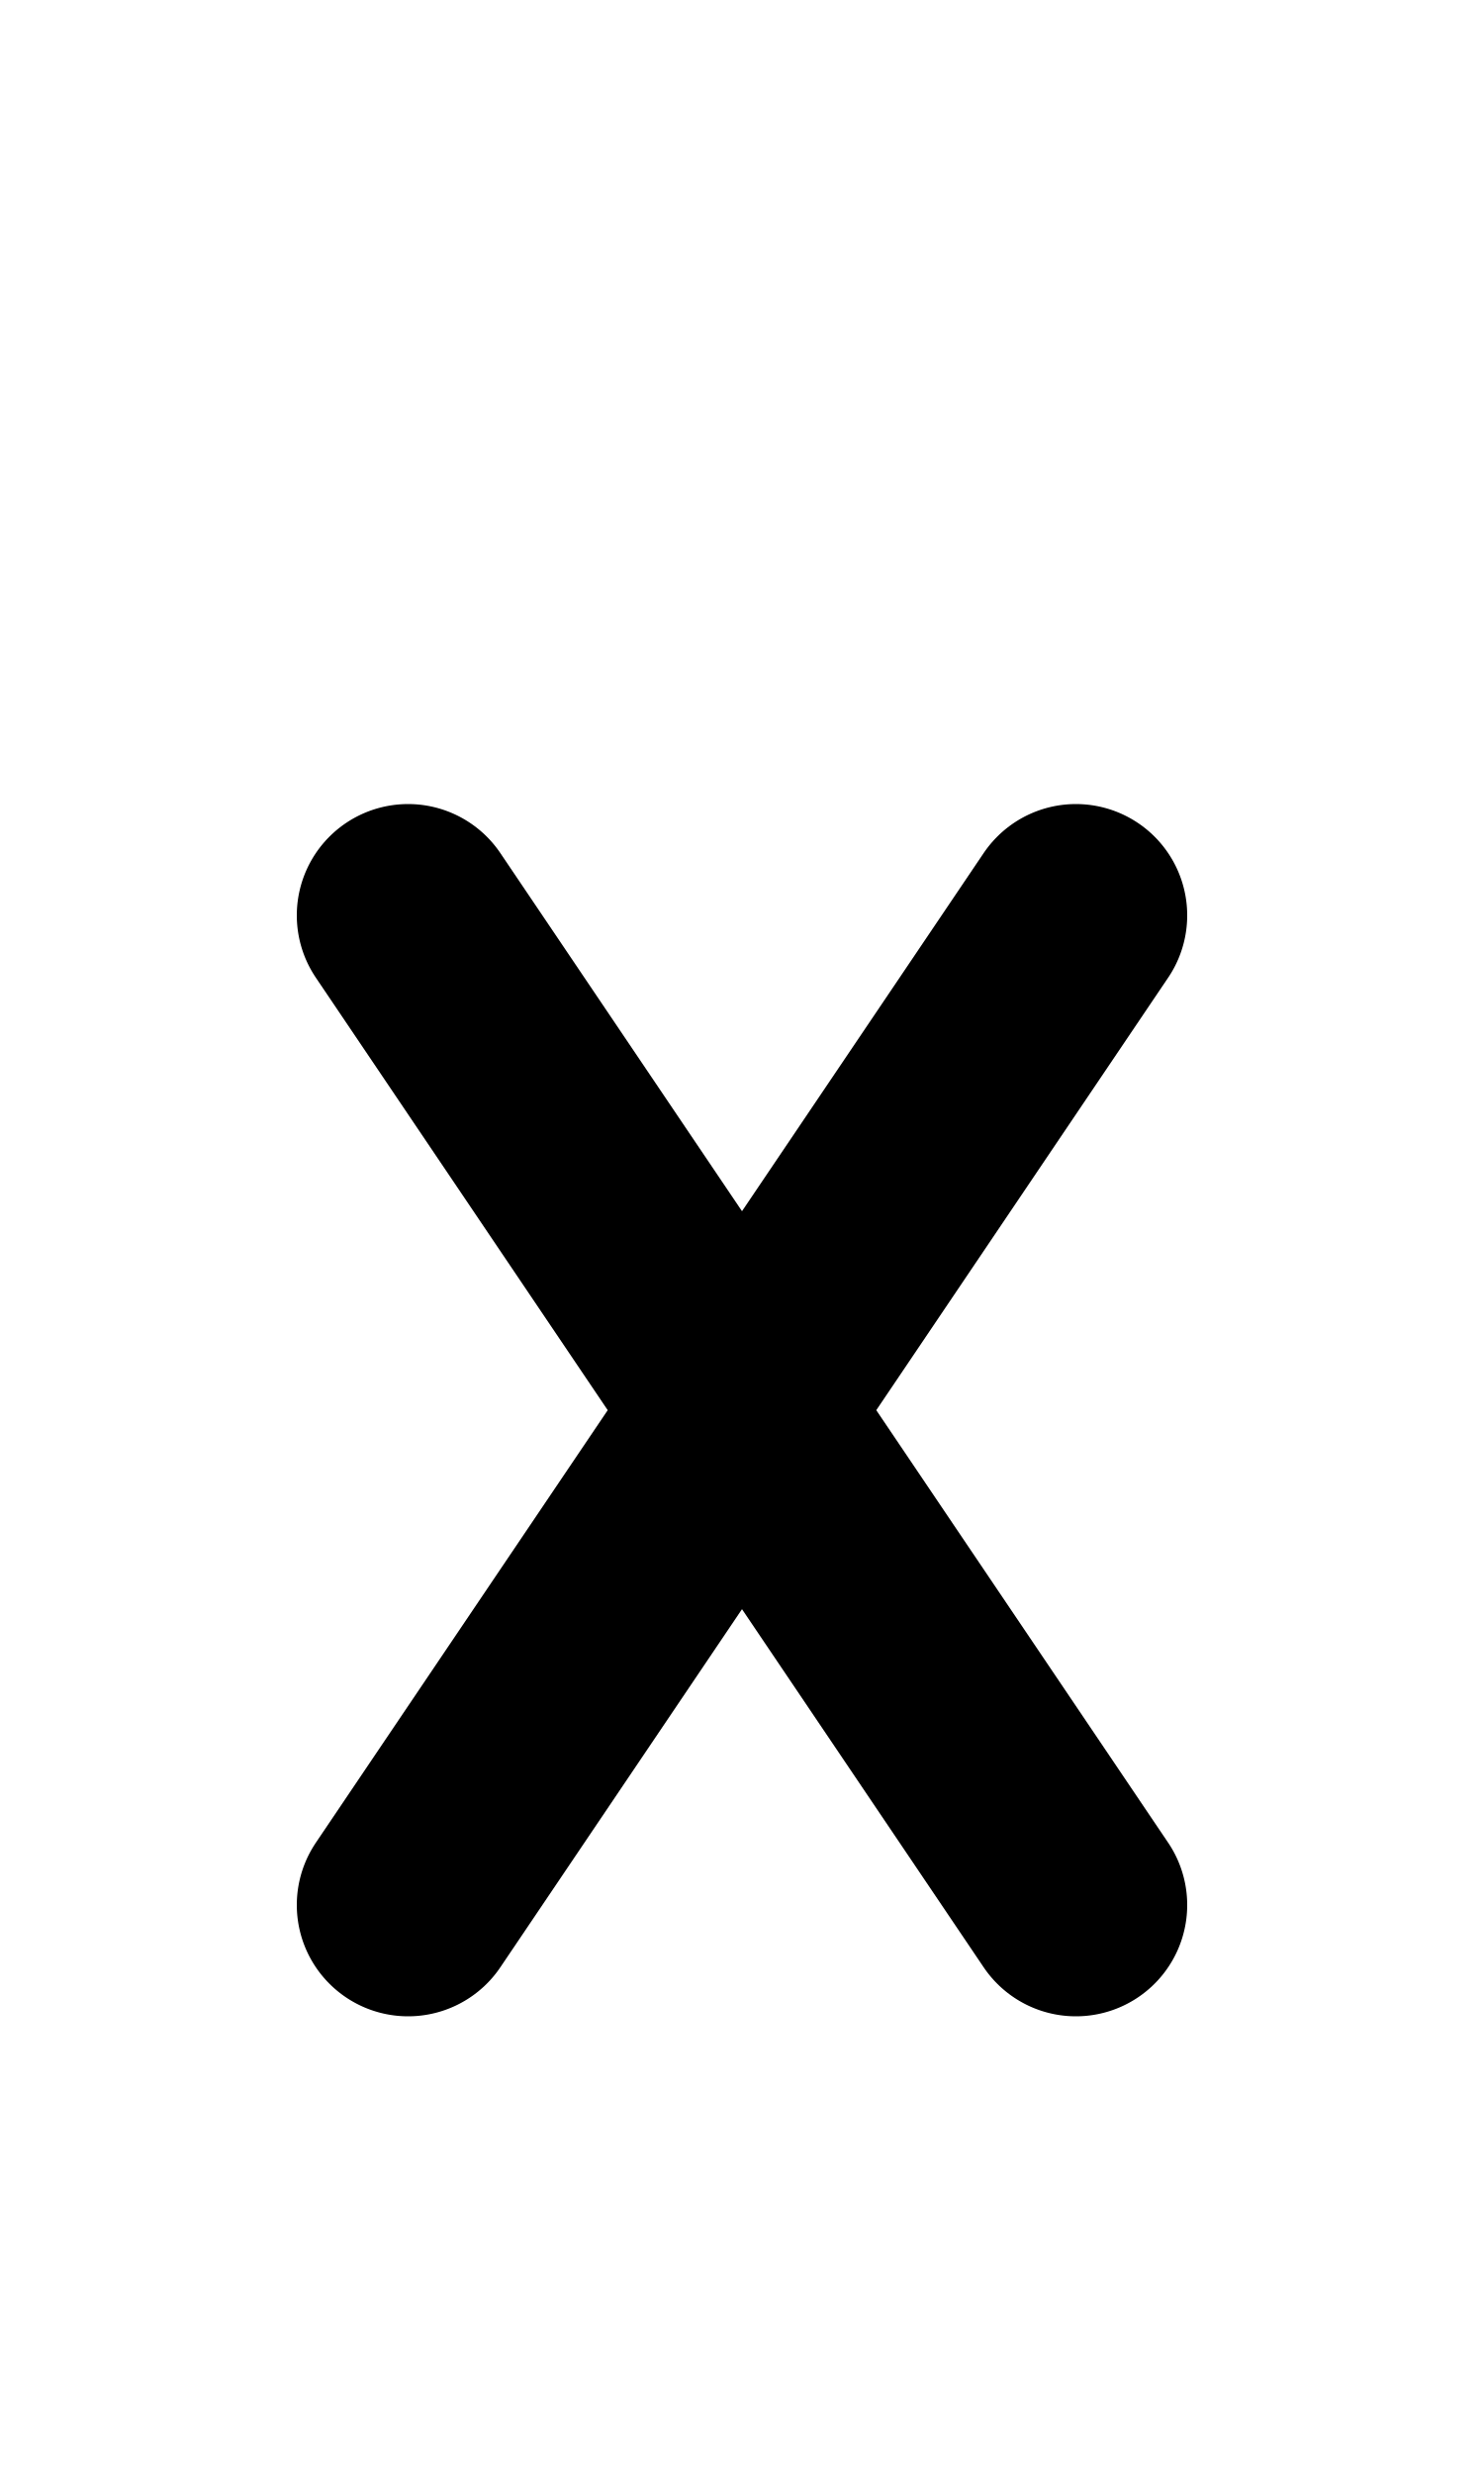
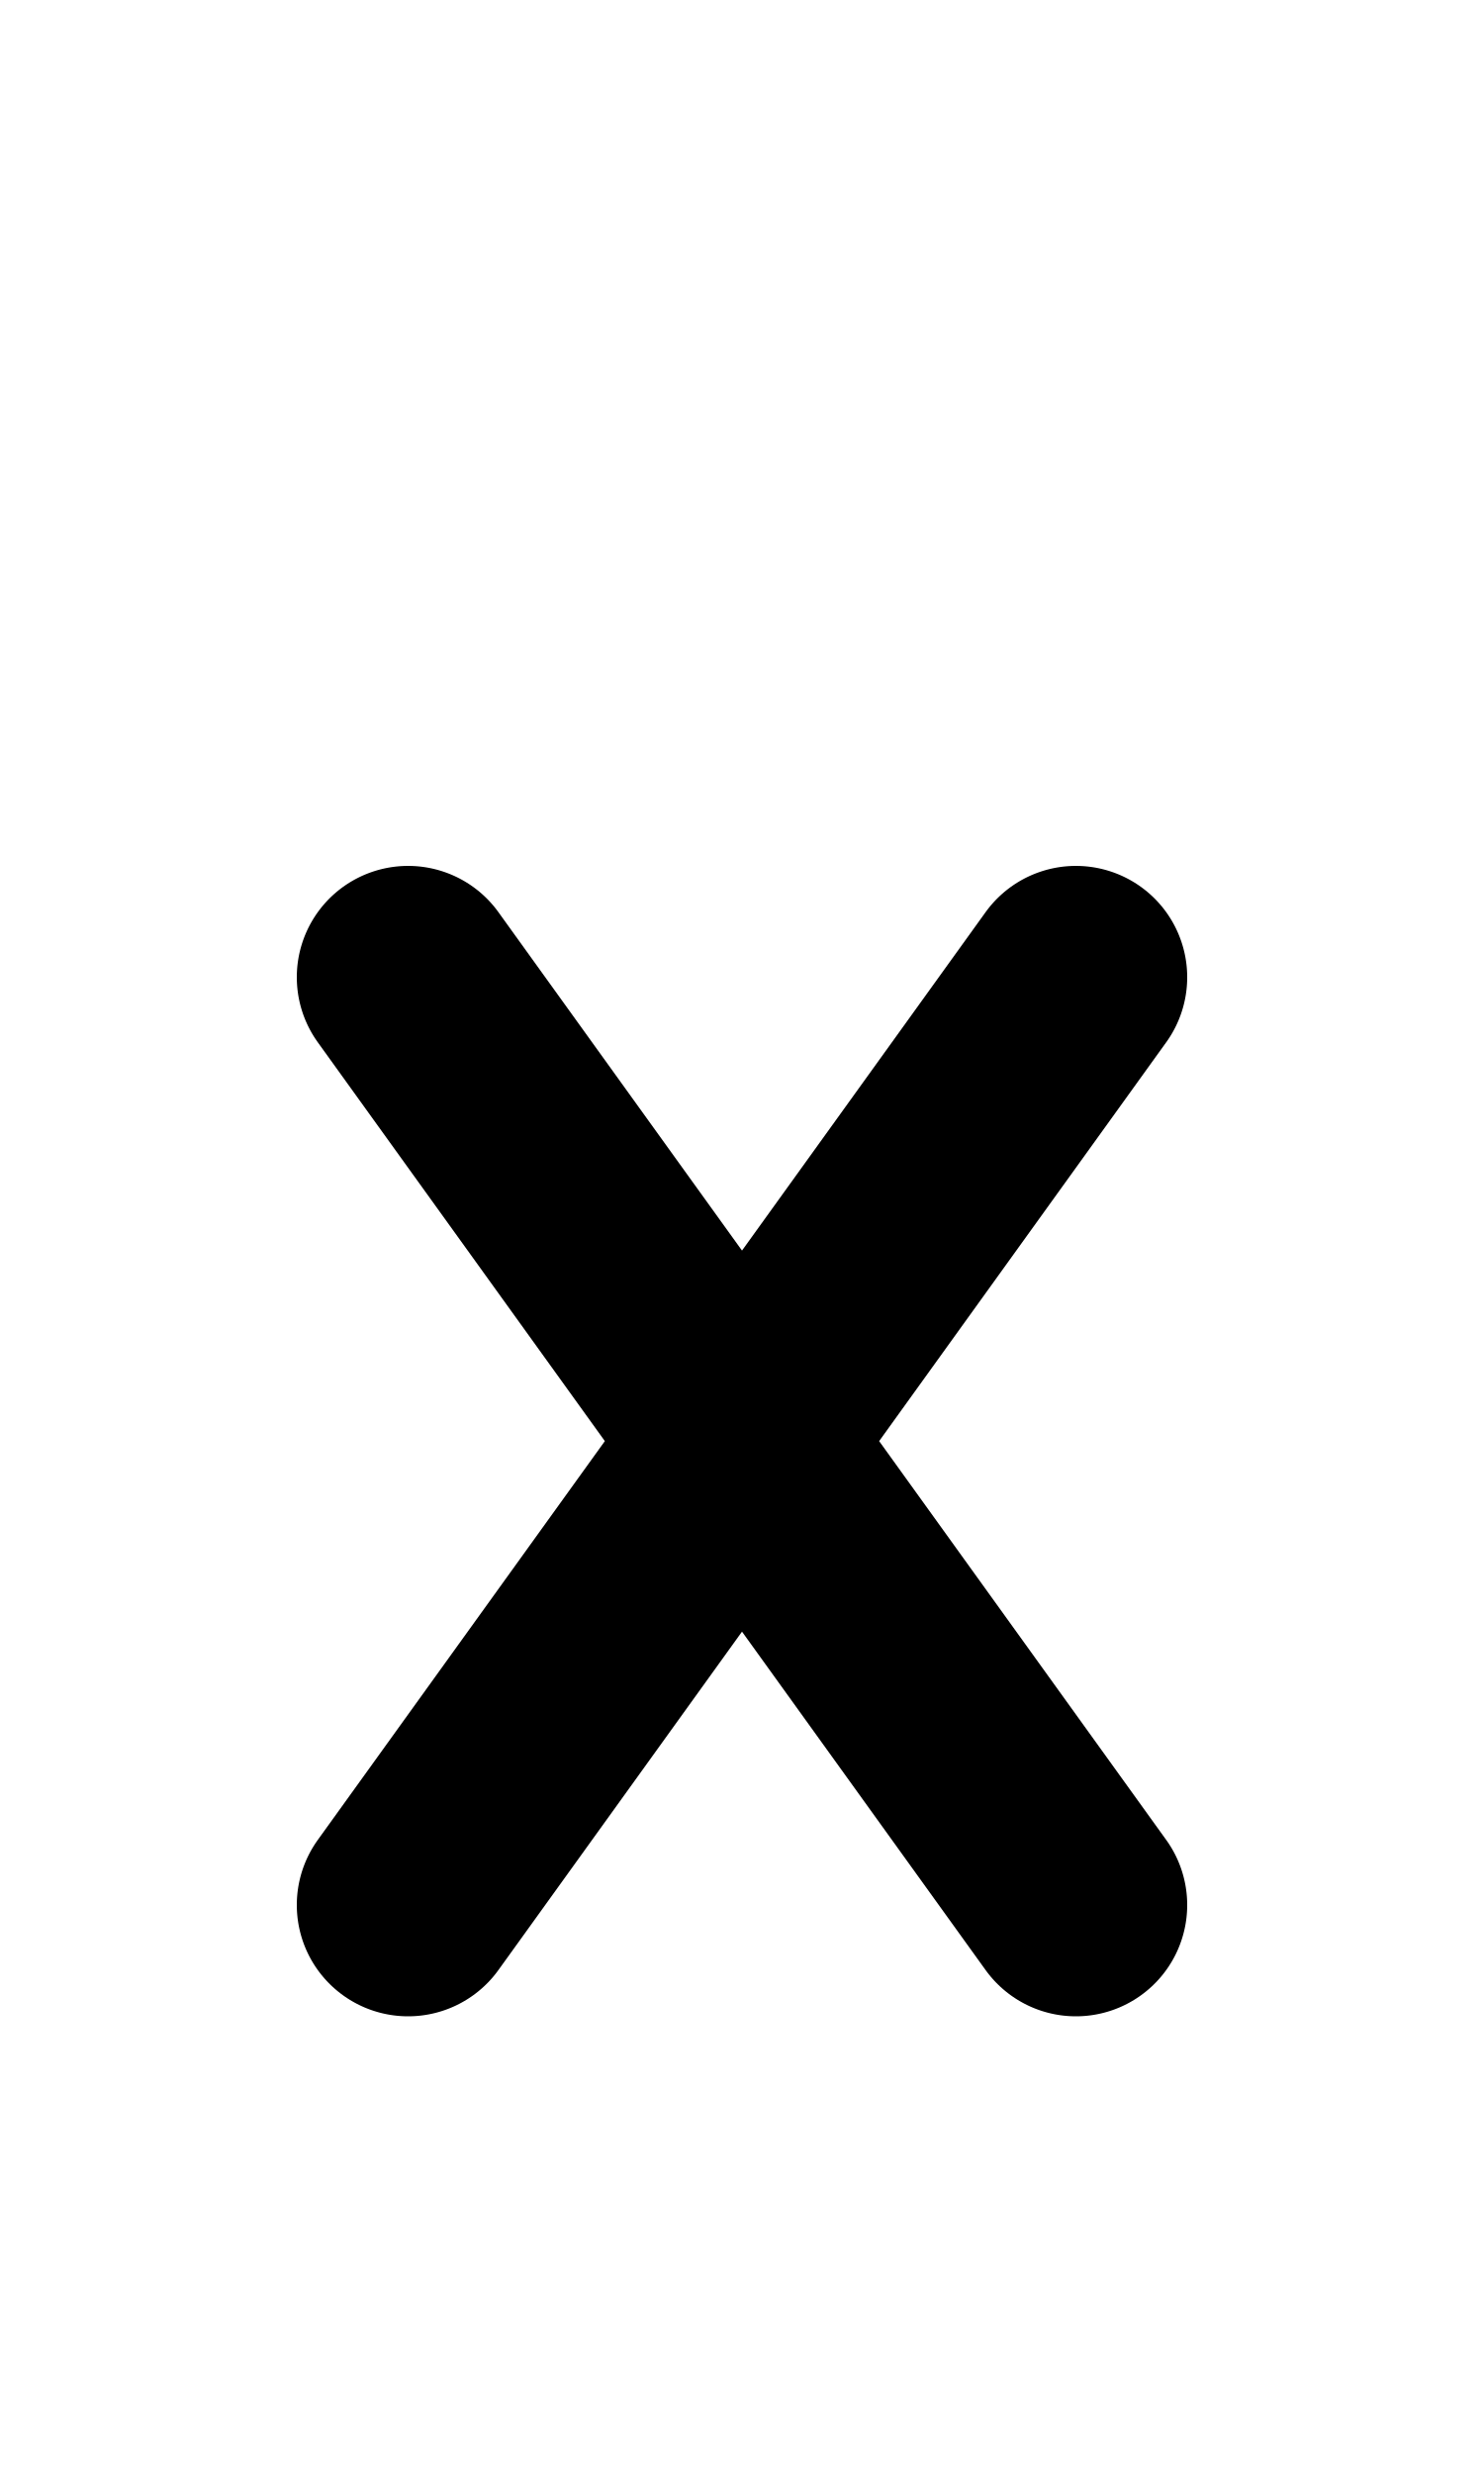
<svg xmlns="http://www.w3.org/2000/svg" viewBox="0 0 600.000 1000">
-   <path d="M 398.331 796.084 L 398.982 796.976 L 399.655 797.852 L 400.349 798.711 L 401.064 799.553 L 401.800 800.377 L 402.555 801.182 L 403.330 801.969 L 404.124 802.737 L 404.937 803.484 L 405.768 804.212 L 406.616 804.919 L 407.482 805.605 L 408.364 806.270 L 409.262 806.913 L 410.176 807.533 L 411.104 808.131 L 412.047 808.706 L 413.004 809.258 L 413.974 809.786 L 414.957 810.290 L 415.951 810.770 L 416.958 811.225 L 417.975 811.655 L 419.002 812.060 L 420.039 812.440 L 421.085 812.795 L 422.140 813.123 L 423.202 813.426 L 424.271 813.702 L 425.347 813.952 L 426.429 814.176 L 427.515 814.373 L 428.606 814.543 L 429.702 814.687 L 430.800 814.804 L 431.901 814.893 L 433.003 814.956 L 434.107 814.991 L 435.212 815.000 L 436.316 814.981 L 437.419 814.935 L 438.521 814.862 L 439.621 814.762 L 440.718 814.635 L 441.812 814.481 L 442.902 814.301 L 443.986 814.094 L 445.066 813.860 L 446.139 813.600 L 447.206 813.313 L 448.265 813.000 L 449.316 812.662 L 450.359 812.298 L 451.392 811.908 L 452.416 811.493 L 453.429 811.053 L 454.431 810.589 L 455.421 810.100 L 456.399 809.586 L 457.364 809.049 L 458.316 808.489 L 459.253 807.905 L 460.176 807.298 L 461.084 806.669 L 461.976 806.018 L 462.852 805.345 L 463.711 804.651 L 464.553 803.936 L 465.377 803.200 L 466.182 802.445 L 466.969 801.670 L 467.737 800.876 L 468.484 800.063 L 469.212 799.232 L 469.919 798.384 L 470.605 797.518 L 471.270 796.636 L 471.913 795.738 L 472.533 794.824 L 473.131 793.896 L 473.706 792.953 L 474.258 791.996 L 474.786 791.026 L 475.290 790.043 L 475.770 789.049 L 476.225 788.042 L 476.655 787.025 L 477.060 785.998 L 477.440 784.961 L 477.795 783.915 L 478.123 782.860 L 478.426 781.798 L 478.702 780.729 L 478.952 779.653 L 479.176 778.571 L 479.373 777.485 L 479.543 776.394 L 479.687 775.298 L 479.804 774.200 L 479.893 773.099 L 479.956 771.997 L 479.991 770.893 L 480.000 769.788 L 479.981 768.684 L 479.935 767.581 L 479.862 766.479 L 479.762 765.379 L 479.635 764.282 L 479.481 763.188 L 479.301 762.098 L 479.094 761.014 L 478.860 759.934 L 478.600 758.861 L 478.313 757.794 L 478.000 756.735 L 477.662 755.684 L 477.298 754.641 L 476.908 753.608 L 476.493 752.584 L 476.053 751.571 L 475.589 750.569 L 475.100 749.579 L 474.586 748.601 L 474.049 747.636 L 473.489 746.684 L 472.905 745.747 L 472.298 744.824 L 354.292 570.000 L 472.298 395.176 L 472.905 394.253 L 473.489 393.316 L 474.049 392.364 L 474.586 391.399 L 475.100 390.421 L 475.589 389.431 L 476.053 388.429 L 476.493 387.416 L 476.908 386.392 L 477.298 385.359 L 477.662 384.316 L 478.000 383.265 L 478.313 382.206 L 478.600 381.139 L 478.860 380.066 L 479.094 378.986 L 479.301 377.902 L 479.481 376.812 L 479.635 375.718 L 479.762 374.621 L 479.862 373.521 L 479.935 372.419 L 479.981 371.316 L 480.000 370.212 L 479.991 369.107 L 479.956 368.003 L 479.893 366.901 L 479.804 365.800 L 479.687 364.702 L 479.543 363.606 L 479.373 362.515 L 479.176 361.429 L 478.952 360.347 L 478.702 359.271 L 478.426 358.202 L 478.123 357.140 L 477.795 356.085 L 477.440 355.039 L 477.060 354.002 L 476.655 352.975 L 476.225 351.958 L 475.770 350.951 L 475.290 349.957 L 474.786 348.974 L 474.258 348.004 L 473.706 347.047 L 473.131 346.104 L 472.533 345.176 L 471.913 344.262 L 471.270 343.364 L 470.605 342.482 L 469.919 341.616 L 469.212 340.768 L 468.484 339.937 L 467.737 339.124 L 466.969 338.330 L 466.182 337.555 L 465.377 336.800 L 464.553 336.064 L 463.711 335.349 L 462.852 334.655 L 461.976 333.982 L 461.084 333.331 L 460.176 332.702 L 459.253 332.095 L 458.316 331.511 L 457.364 330.951 L 456.399 330.414 L 455.421 329.900 L 454.431 329.411 L 453.429 328.947 L 452.416 328.507 L 451.392 328.092 L 450.359 327.702 L 449.316 327.338 L 448.265 327.000 L 447.206 326.687 L 446.139 326.400 L 445.066 326.140 L 443.986 325.906 L 442.902 325.699 L 441.812 325.519 L 440.718 325.365 L 439.621 325.238 L 438.521 325.138 L 437.419 325.065 L 436.316 325.019 L 435.212 325.000 L 434.107 325.009 L 433.003 325.044 L 431.901 325.107 L 430.800 325.196 L 429.702 325.313 L 428.606 325.457 L 427.515 325.627 L 426.429 325.824 L 425.347 326.048 L 424.271 326.298 L 423.202 326.574 L 422.140 326.877 L 421.085 327.205 L 420.039 327.560 L 419.002 327.940 L 417.975 328.345 L 416.958 328.775 L 415.951 329.230 L 414.957 329.710 L 413.974 330.214 L 413.004 330.742 L 412.047 331.294 L 411.104 331.869 L 410.176 332.467 L 409.262 333.087 L 408.364 333.730 L 407.482 334.395 L 406.616 335.081 L 405.768 335.788 L 404.937 336.516 L 404.124 337.263 L 403.330 338.031 L 402.555 338.818 L 401.800 339.623 L 401.064 340.447 L 400.349 341.289 L 399.655 342.148 L 398.982 343.024 L 398.331 343.916 L 397.702 344.824 L 300.000 489.567 L 202.298 344.824 L 201.669 343.916 L 201.018 343.024 L 200.345 342.148 L 199.651 341.289 L 198.936 340.447 L 198.200 339.623 L 197.445 338.818 L 196.670 338.031 L 195.876 337.263 L 195.063 336.516 L 194.232 335.788 L 193.384 335.081 L 192.518 334.395 L 191.636 333.730 L 190.738 333.087 L 189.824 332.467 L 188.896 331.869 L 187.953 331.294 L 186.996 330.742 L 186.026 330.214 L 185.043 329.710 L 184.049 329.230 L 183.042 328.775 L 182.025 328.345 L 180.998 327.940 L 179.961 327.560 L 178.915 327.205 L 177.860 326.877 L 176.798 326.574 L 175.729 326.298 L 174.653 326.048 L 173.571 325.824 L 172.485 325.627 L 171.394 325.457 L 170.298 325.313 L 169.200 325.196 L 168.099 325.107 L 166.997 325.044 L 165.893 325.009 L 164.788 325.000 L 163.684 325.019 L 162.581 325.065 L 161.479 325.138 L 160.379 325.238 L 159.282 325.365 L 158.188 325.519 L 157.098 325.699 L 156.014 325.906 L 154.934 326.140 L 153.861 326.400 L 152.794 326.687 L 151.735 327.000 L 150.684 327.338 L 149.641 327.702 L 148.608 328.092 L 147.584 328.507 L 146.571 328.947 L 145.569 329.411 L 144.579 329.900 L 143.601 330.414 L 142.636 330.951 L 141.684 331.511 L 140.747 332.095 L 139.824 332.702 L 138.916 333.331 L 138.024 333.982 L 137.148 334.655 L 136.289 335.349 L 135.447 336.064 L 134.623 336.800 L 133.818 337.555 L 133.031 338.330 L 132.263 339.124 L 131.516 339.937 L 130.788 340.768 L 130.081 341.616 L 129.395 342.482 L 128.730 343.364 L 128.087 344.262 L 127.467 345.176 L 126.869 346.104 L 126.294 347.047 L 125.742 348.004 L 125.214 348.974 L 124.710 349.957 L 124.230 350.951 L 123.775 351.958 L 123.345 352.975 L 122.940 354.002 L 122.560 355.039 L 122.205 356.085 L 121.877 357.140 L 121.574 358.202 L 121.298 359.271 L 121.048 360.347 L 120.824 361.429 L 120.627 362.515 L 120.457 363.606 L 120.313 364.702 L 120.196 365.800 L 120.107 366.901 L 120.044 368.003 L 120.009 369.107 L 120.000 370.212 L 120.019 371.316 L 120.065 372.419 L 120.138 373.521 L 120.238 374.621 L 120.365 375.718 L 120.519 376.812 L 120.699 377.902 L 120.906 378.986 L 121.140 380.066 L 121.400 381.139 L 121.687 382.206 L 122.000 383.265 L 122.338 384.316 L 122.702 385.359 L 123.092 386.392 L 123.507 387.416 L 123.947 388.429 L 124.411 389.431 L 124.900 390.421 L 125.414 391.399 L 125.951 392.364 L 126.511 393.316 L 127.095 394.253 L 127.702 395.176 L 245.708 570.000 L 127.702 744.824 L 127.095 745.747 L 126.511 746.684 L 125.951 747.636 L 125.414 748.601 L 124.900 749.579 L 124.411 750.569 L 123.947 751.571 L 123.507 752.584 L 123.092 753.608 L 122.702 754.641 L 122.338 755.684 L 122.000 756.735 L 121.687 757.794 L 121.400 758.861 L 121.140 759.934 L 120.906 761.014 L 120.699 762.098 L 120.519 763.188 L 120.365 764.282 L 120.238 765.379 L 120.138 766.479 L 120.065 767.581 L 120.019 768.684 L 120.000 769.788 L 120.009 770.893 L 120.044 771.997 L 120.107 773.099 L 120.196 774.200 L 120.313 775.298 L 120.457 776.394 L 120.627 777.485 L 120.824 778.571 L 121.048 779.653 L 121.298 780.729 L 121.574 781.798 L 121.877 782.860 L 122.205 783.915 L 122.560 784.961 L 122.940 785.998 L 123.345 787.025 L 123.775 788.042 L 124.230 789.049 L 124.710 790.043 L 125.214 791.026 L 125.742 791.996 L 126.294 792.953 L 126.869 793.896 L 127.467 794.824 L 128.087 795.738 L 128.730 796.636 L 129.395 797.518 L 130.081 798.384 L 130.788 799.232 L 131.516 800.063 L 132.263 800.876 L 133.031 801.670 L 133.818 802.445 L 134.623 803.200 L 135.447 803.936 L 136.289 804.651 L 137.148 805.345 L 138.024 806.018 L 138.916 806.669 L 139.824 807.298 L 140.747 807.905 L 141.684 808.489 L 142.636 809.049 L 143.601 809.586 L 144.579 810.100 L 145.569 810.589 L 146.571 811.053 L 147.584 811.493 L 148.608 811.908 L 149.641 812.298 L 150.684 812.662 L 151.735 813.000 L 152.794 813.313 L 153.861 813.600 L 154.934 813.860 L 156.014 814.094 L 157.098 814.301 L 158.188 814.481 L 159.282 814.635 L 160.379 814.762 L 161.479 814.862 L 162.581 814.935 L 163.684 814.981 L 164.788 815.000 L 165.893 814.991 L 166.997 814.956 L 168.099 814.893 L 169.200 814.804 L 170.298 814.687 L 171.394 814.543 L 172.485 814.373 L 173.571 814.176 L 174.653 813.952 L 175.729 813.702 L 176.798 813.426 L 177.860 813.123 L 178.915 812.795 L 179.961 812.440 L 180.998 812.060 L 182.025 811.655 L 183.042 811.225 L 184.049 810.770 L 185.043 810.290 L 186.026 809.786 L 186.996 809.258 L 187.953 808.706 L 188.896 808.131 L 189.824 807.533 L 190.738 806.913 L 191.636 806.270 L 192.518 805.605 L 193.384 804.919 L 194.232 804.212 L 195.063 803.484 L 195.876 802.737 L 196.670 801.969 L 197.445 801.182 L 198.200 800.377 L 198.936 799.553 L 199.651 798.711 L 200.345 797.852 L 201.018 796.976 L 201.669 796.084 L 202.298 795.176 L 300.000 650.433 L 397.702 795.176 L 398.331 796.084 Z" fill="black" fill-rule="evenodd" />
+   <path d="M 399.137 797.182 L 399.815 798.054 L 400.514 798.909 L 401.234 799.747 L 401.974 800.566 L 402.734 801.368 L 403.514 802.150 L 404.312 802.913 L 405.129 803.656 L 405.964 804.379 L 406.817 805.081 L 407.686 805.762 L 408.572 806.422 L 409.474 807.060 L 410.391 807.675 L 411.323 808.267 L 412.269 808.837 L 413.229 809.383 L 414.202 809.906 L 415.188 810.404 L 416.185 810.878 L 417.194 811.327 L 418.214 811.752 L 419.244 812.151 L 420.283 812.525 L 421.331 812.874 L 422.387 813.196 L 423.451 813.493 L 424.522 813.763 L 425.599 814.007 L 426.682 814.225 L 427.770 814.415 L 428.862 814.579 L 429.958 814.717 L 431.057 814.827 L 432.158 814.910 L 433.261 814.966 L 434.365 814.996 L 435.469 814.998 L 436.574 814.972 L 437.677 814.920 L 438.778 814.841 L 439.878 814.735 L 440.974 814.602 L 442.067 814.442 L 443.155 814.255 L 444.239 814.041 L 445.317 813.801 L 446.389 813.535 L 447.454 813.242 L 448.511 812.924 L 449.561 812.579 L 450.601 812.209 L 451.632 811.813 L 452.653 811.393 L 453.664 810.947 L 454.663 810.477 L 455.651 809.982 L 456.626 809.463 L 457.588 808.920 L 458.536 808.354 L 459.470 807.765 L 460.390 807.153 L 461.294 806.519 L 462.182 805.863 L 463.054 805.185 L 463.909 804.486 L 464.747 803.766 L 465.566 803.026 L 466.368 802.266 L 467.150 801.486 L 467.913 800.688 L 468.656 799.871 L 469.379 799.036 L 470.081 798.183 L 470.762 797.314 L 471.422 796.428 L 472.060 795.526 L 472.675 794.609 L 473.267 793.677 L 473.837 792.731 L 474.383 791.771 L 474.906 790.798 L 475.404 789.812 L 475.878 788.815 L 476.327 787.806 L 476.752 786.786 L 477.151 785.756 L 477.525 784.717 L 477.874 783.669 L 478.196 782.613 L 478.493 781.549 L 478.763 780.478 L 479.007 779.401 L 479.225 778.318 L 479.415 777.230 L 479.579 776.138 L 479.717 775.042 L 479.827 773.943 L 479.910 772.842 L 479.966 771.739 L 479.996 770.635 L 479.998 769.531 L 479.972 768.426 L 479.920 767.323 L 479.841 766.222 L 479.735 765.122 L 479.602 764.026 L 479.442 762.933 L 479.255 761.845 L 479.041 760.761 L 478.801 759.683 L 478.535 758.611 L 478.242 757.546 L 477.924 756.489 L 477.579 755.439 L 477.209 754.399 L 476.813 753.368 L 476.393 752.347 L 475.947 751.336 L 475.477 750.337 L 474.982 749.349 L 474.463 748.374 L 473.920 747.412 L 473.354 746.464 L 472.765 745.530 L 472.153 744.610 L 471.519 743.706 L 355.451 582.500 L 471.519 421.294 L 472.153 420.390 L 472.765 419.470 L 473.354 418.536 L 473.920 417.588 L 474.463 416.626 L 474.982 415.651 L 475.477 414.663 L 475.947 413.664 L 476.393 412.653 L 476.813 411.632 L 477.209 410.601 L 477.579 409.561 L 477.924 408.511 L 478.242 407.454 L 478.535 406.389 L 478.801 405.317 L 479.041 404.239 L 479.255 403.155 L 479.442 402.067 L 479.602 400.974 L 479.735 399.878 L 479.841 398.778 L 479.920 397.677 L 479.972 396.574 L 479.998 395.469 L 479.996 394.365 L 479.966 393.261 L 479.910 392.158 L 479.827 391.057 L 479.717 389.958 L 479.579 388.862 L 479.415 387.770 L 479.225 386.682 L 479.007 385.599 L 478.763 384.522 L 478.493 383.451 L 478.196 382.387 L 477.874 381.331 L 477.525 380.283 L 477.151 379.244 L 476.752 378.214 L 476.327 377.194 L 475.878 376.185 L 475.404 375.188 L 474.906 374.202 L 474.383 373.229 L 473.837 372.269 L 473.267 371.323 L 472.675 370.391 L 472.060 369.474 L 471.422 368.572 L 470.762 367.686 L 470.081 366.817 L 469.379 365.964 L 468.656 365.129 L 467.913 364.312 L 467.150 363.514 L 466.368 362.734 L 465.566 361.974 L 464.747 361.234 L 463.909 360.514 L 463.054 359.815 L 462.182 359.137 L 461.294 358.481 L 460.390 357.847 L 459.470 357.235 L 458.536 356.646 L 457.588 356.080 L 456.626 355.537 L 455.651 355.018 L 454.663 354.523 L 453.664 354.053 L 452.653 353.607 L 451.632 353.187 L 450.601 352.791 L 449.561 352.421 L 448.511 352.076 L 447.454 351.758 L 446.389 351.465 L 445.317 351.199 L 444.239 350.959 L 443.155 350.745 L 442.067 350.558 L 440.974 350.398 L 439.878 350.265 L 438.778 350.159 L 437.677 350.080 L 436.574 350.028 L 435.469 350.002 L 434.365 350.004 L 433.261 350.034 L 432.158 350.090 L 431.057 350.173 L 429.958 350.283 L 428.862 350.421 L 427.770 350.585 L 426.682 350.775 L 425.599 350.993 L 424.522 351.237 L 423.451 351.507 L 422.387 351.804 L 421.331 352.126 L 420.283 352.475 L 419.244 352.849 L 418.214 353.248 L 417.194 353.673 L 416.185 354.122 L 415.188 354.596 L 414.202 355.094 L 413.229 355.617 L 412.269 356.163 L 411.323 356.733 L 410.391 357.325 L 409.474 357.940 L 408.572 358.578 L 407.686 359.238 L 406.817 359.919 L 405.964 360.621 L 405.129 361.344 L 404.312 362.087 L 403.514 362.850 L 402.734 363.632 L 401.974 364.434 L 401.234 365.253 L 400.514 366.091 L 399.815 366.946 L 399.137 367.818 L 398.481 368.706 L 300.000 505.485 L 201.519 368.706 L 200.863 367.818 L 200.185 366.946 L 199.486 366.091 L 198.766 365.253 L 198.026 364.434 L 197.266 363.632 L 196.486 362.850 L 195.688 362.087 L 194.871 361.344 L 194.036 360.621 L 193.183 359.919 L 192.314 359.238 L 191.428 358.578 L 190.526 357.940 L 189.609 357.325 L 188.677 356.733 L 187.731 356.163 L 186.771 355.617 L 185.798 355.094 L 184.812 354.596 L 183.815 354.122 L 182.806 353.673 L 181.786 353.248 L 180.756 352.849 L 179.717 352.475 L 178.669 352.126 L 177.613 351.804 L 176.549 351.507 L 175.478 351.237 L 174.401 350.993 L 173.318 350.775 L 172.230 350.585 L 171.138 350.421 L 170.042 350.283 L 168.943 350.173 L 167.842 350.090 L 166.739 350.034 L 165.635 350.004 L 164.531 350.002 L 163.426 350.028 L 162.323 350.080 L 161.222 350.159 L 160.122 350.265 L 159.026 350.398 L 157.933 350.558 L 156.845 350.745 L 155.761 350.959 L 154.683 351.199 L 153.611 351.465 L 152.546 351.758 L 151.489 352.076 L 150.439 352.421 L 149.399 352.791 L 148.368 353.187 L 147.347 353.607 L 146.336 354.053 L 145.337 354.523 L 144.349 355.018 L 143.374 355.537 L 142.412 356.080 L 141.464 356.646 L 140.530 357.235 L 139.610 357.847 L 138.706 358.481 L 137.818 359.137 L 136.946 359.815 L 136.091 360.514 L 135.253 361.234 L 134.434 361.974 L 133.632 362.734 L 132.850 363.514 L 132.087 364.312 L 131.344 365.129 L 130.621 365.964 L 129.919 366.817 L 129.238 367.686 L 128.578 368.572 L 127.940 369.474 L 127.325 370.391 L 126.733 371.323 L 126.163 372.269 L 125.617 373.229 L 125.094 374.202 L 124.596 375.188 L 124.122 376.185 L 123.673 377.194 L 123.248 378.214 L 122.849 379.244 L 122.475 380.283 L 122.126 381.331 L 121.804 382.387 L 121.507 383.451 L 121.237 384.522 L 120.993 385.599 L 120.775 386.682 L 120.585 387.770 L 120.421 388.862 L 120.283 389.958 L 120.173 391.057 L 120.090 392.158 L 120.034 393.261 L 120.004 394.365 L 120.002 395.469 L 120.028 396.574 L 120.080 397.677 L 120.159 398.778 L 120.265 399.878 L 120.398 400.974 L 120.558 402.067 L 120.745 403.155 L 120.959 404.239 L 121.199 405.317 L 121.465 406.389 L 121.758 407.454 L 122.076 408.511 L 122.421 409.561 L 122.791 410.601 L 123.187 411.632 L 123.607 412.653 L 124.053 413.664 L 124.523 414.663 L 125.018 415.651 L 125.537 416.626 L 126.080 417.588 L 126.646 418.536 L 127.235 419.470 L 127.847 420.390 L 128.481 421.294 L 244.549 582.500 L 128.481 743.706 L 127.847 744.610 L 127.235 745.530 L 126.646 746.464 L 126.080 747.412 L 125.537 748.374 L 125.018 749.349 L 124.523 750.337 L 124.053 751.336 L 123.607 752.347 L 123.187 753.368 L 122.791 754.399 L 122.421 755.439 L 122.076 756.489 L 121.758 757.546 L 121.465 758.611 L 121.199 759.683 L 120.959 760.761 L 120.745 761.845 L 120.558 762.933 L 120.398 764.026 L 120.265 765.122 L 120.159 766.222 L 120.080 767.323 L 120.028 768.426 L 120.002 769.531 L 120.004 770.635 L 120.034 771.739 L 120.090 772.842 L 120.173 773.943 L 120.283 775.042 L 120.421 776.138 L 120.585 777.230 L 120.775 778.318 L 120.993 779.401 L 121.237 780.478 L 121.507 781.549 L 121.804 782.613 L 122.126 783.669 L 122.475 784.717 L 122.849 785.756 L 123.248 786.786 L 123.673 787.806 L 124.122 788.815 L 124.596 789.812 L 125.094 790.798 L 125.617 791.771 L 126.163 792.731 L 126.733 793.677 L 127.325 794.609 L 127.940 795.526 L 128.578 796.428 L 129.238 797.314 L 129.919 798.183 L 130.621 799.036 L 131.344 799.871 L 132.087 800.688 L 132.850 801.486 L 133.632 802.266 L 134.434 803.026 L 135.253 803.766 L 136.091 804.486 L 136.946 805.185 L 137.818 805.863 L 138.706 806.519 L 139.610 807.153 L 140.530 807.765 L 141.464 808.354 L 142.412 808.920 L 143.374 809.463 L 144.349 809.982 L 145.337 810.477 L 146.336 810.947 L 147.347 811.393 L 148.368 811.813 L 149.399 812.209 L 150.439 812.579 L 151.489 812.924 L 152.546 813.242 L 153.611 813.535 L 154.683 813.801 L 155.761 814.041 L 156.845 814.255 L 157.933 814.442 L 159.026 814.602 L 160.122 814.735 L 161.222 814.841 L 162.323 814.920 L 163.426 814.972 L 164.531 814.998 L 165.635 814.996 L 166.739 814.966 L 167.842 814.910 L 168.943 814.827 L 170.042 814.717 L 171.138 814.579 L 172.230 814.415 L 173.318 814.225 L 174.401 814.007 L 175.478 813.763 L 176.549 813.493 L 177.613 813.196 L 178.669 812.874 L 179.717 812.525 L 180.756 812.151 L 181.786 811.752 L 182.806 811.327 L 183.815 810.878 L 184.812 810.404 L 185.798 809.906 L 186.771 809.383 L 187.731 808.837 L 188.677 808.267 L 189.609 807.675 L 190.526 807.060 L 191.428 806.422 L 192.314 805.762 L 193.183 805.081 L 194.036 804.379 L 194.871 803.656 L 195.688 802.913 L 196.486 802.150 L 197.266 801.368 L 198.026 800.566 L 198.766 799.747 L 199.486 798.909 L 200.185 798.054 L 200.863 797.182 L 201.519 796.294 L 300.000 659.515 L 398.481 796.294 L 399.137 797.182 Z" fill="black" fill-rule="evenodd" />
</svg>
